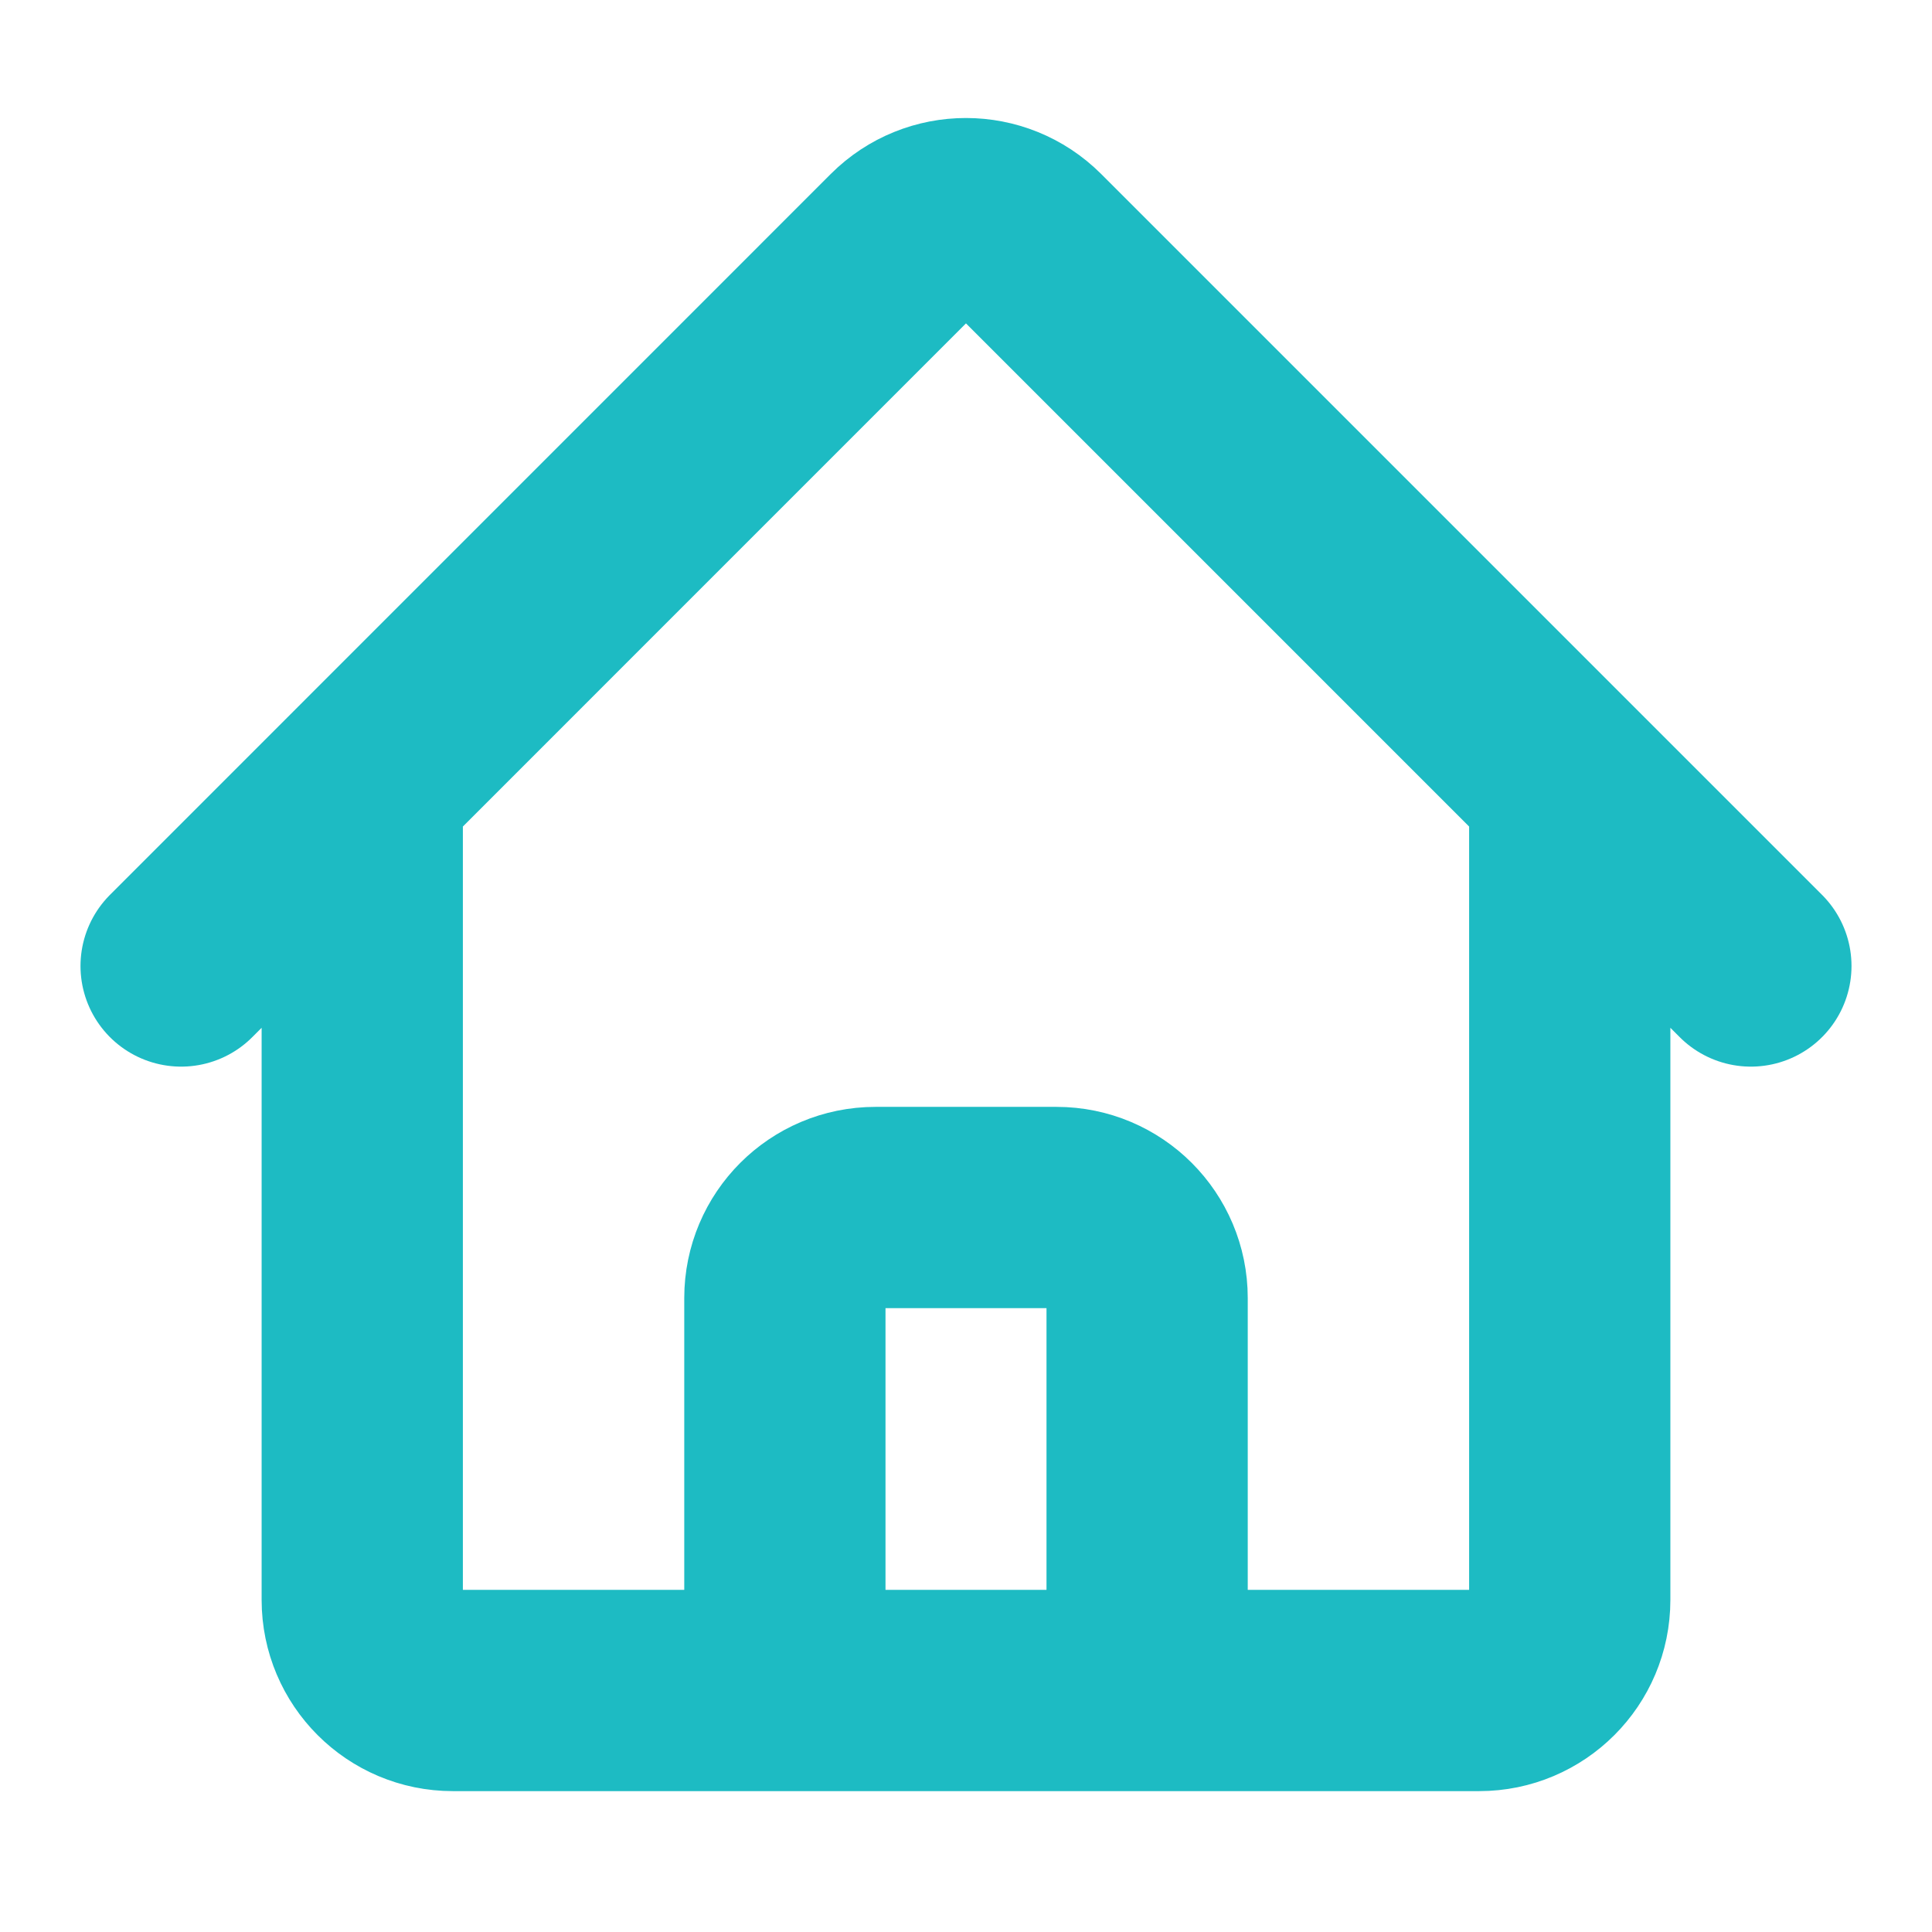
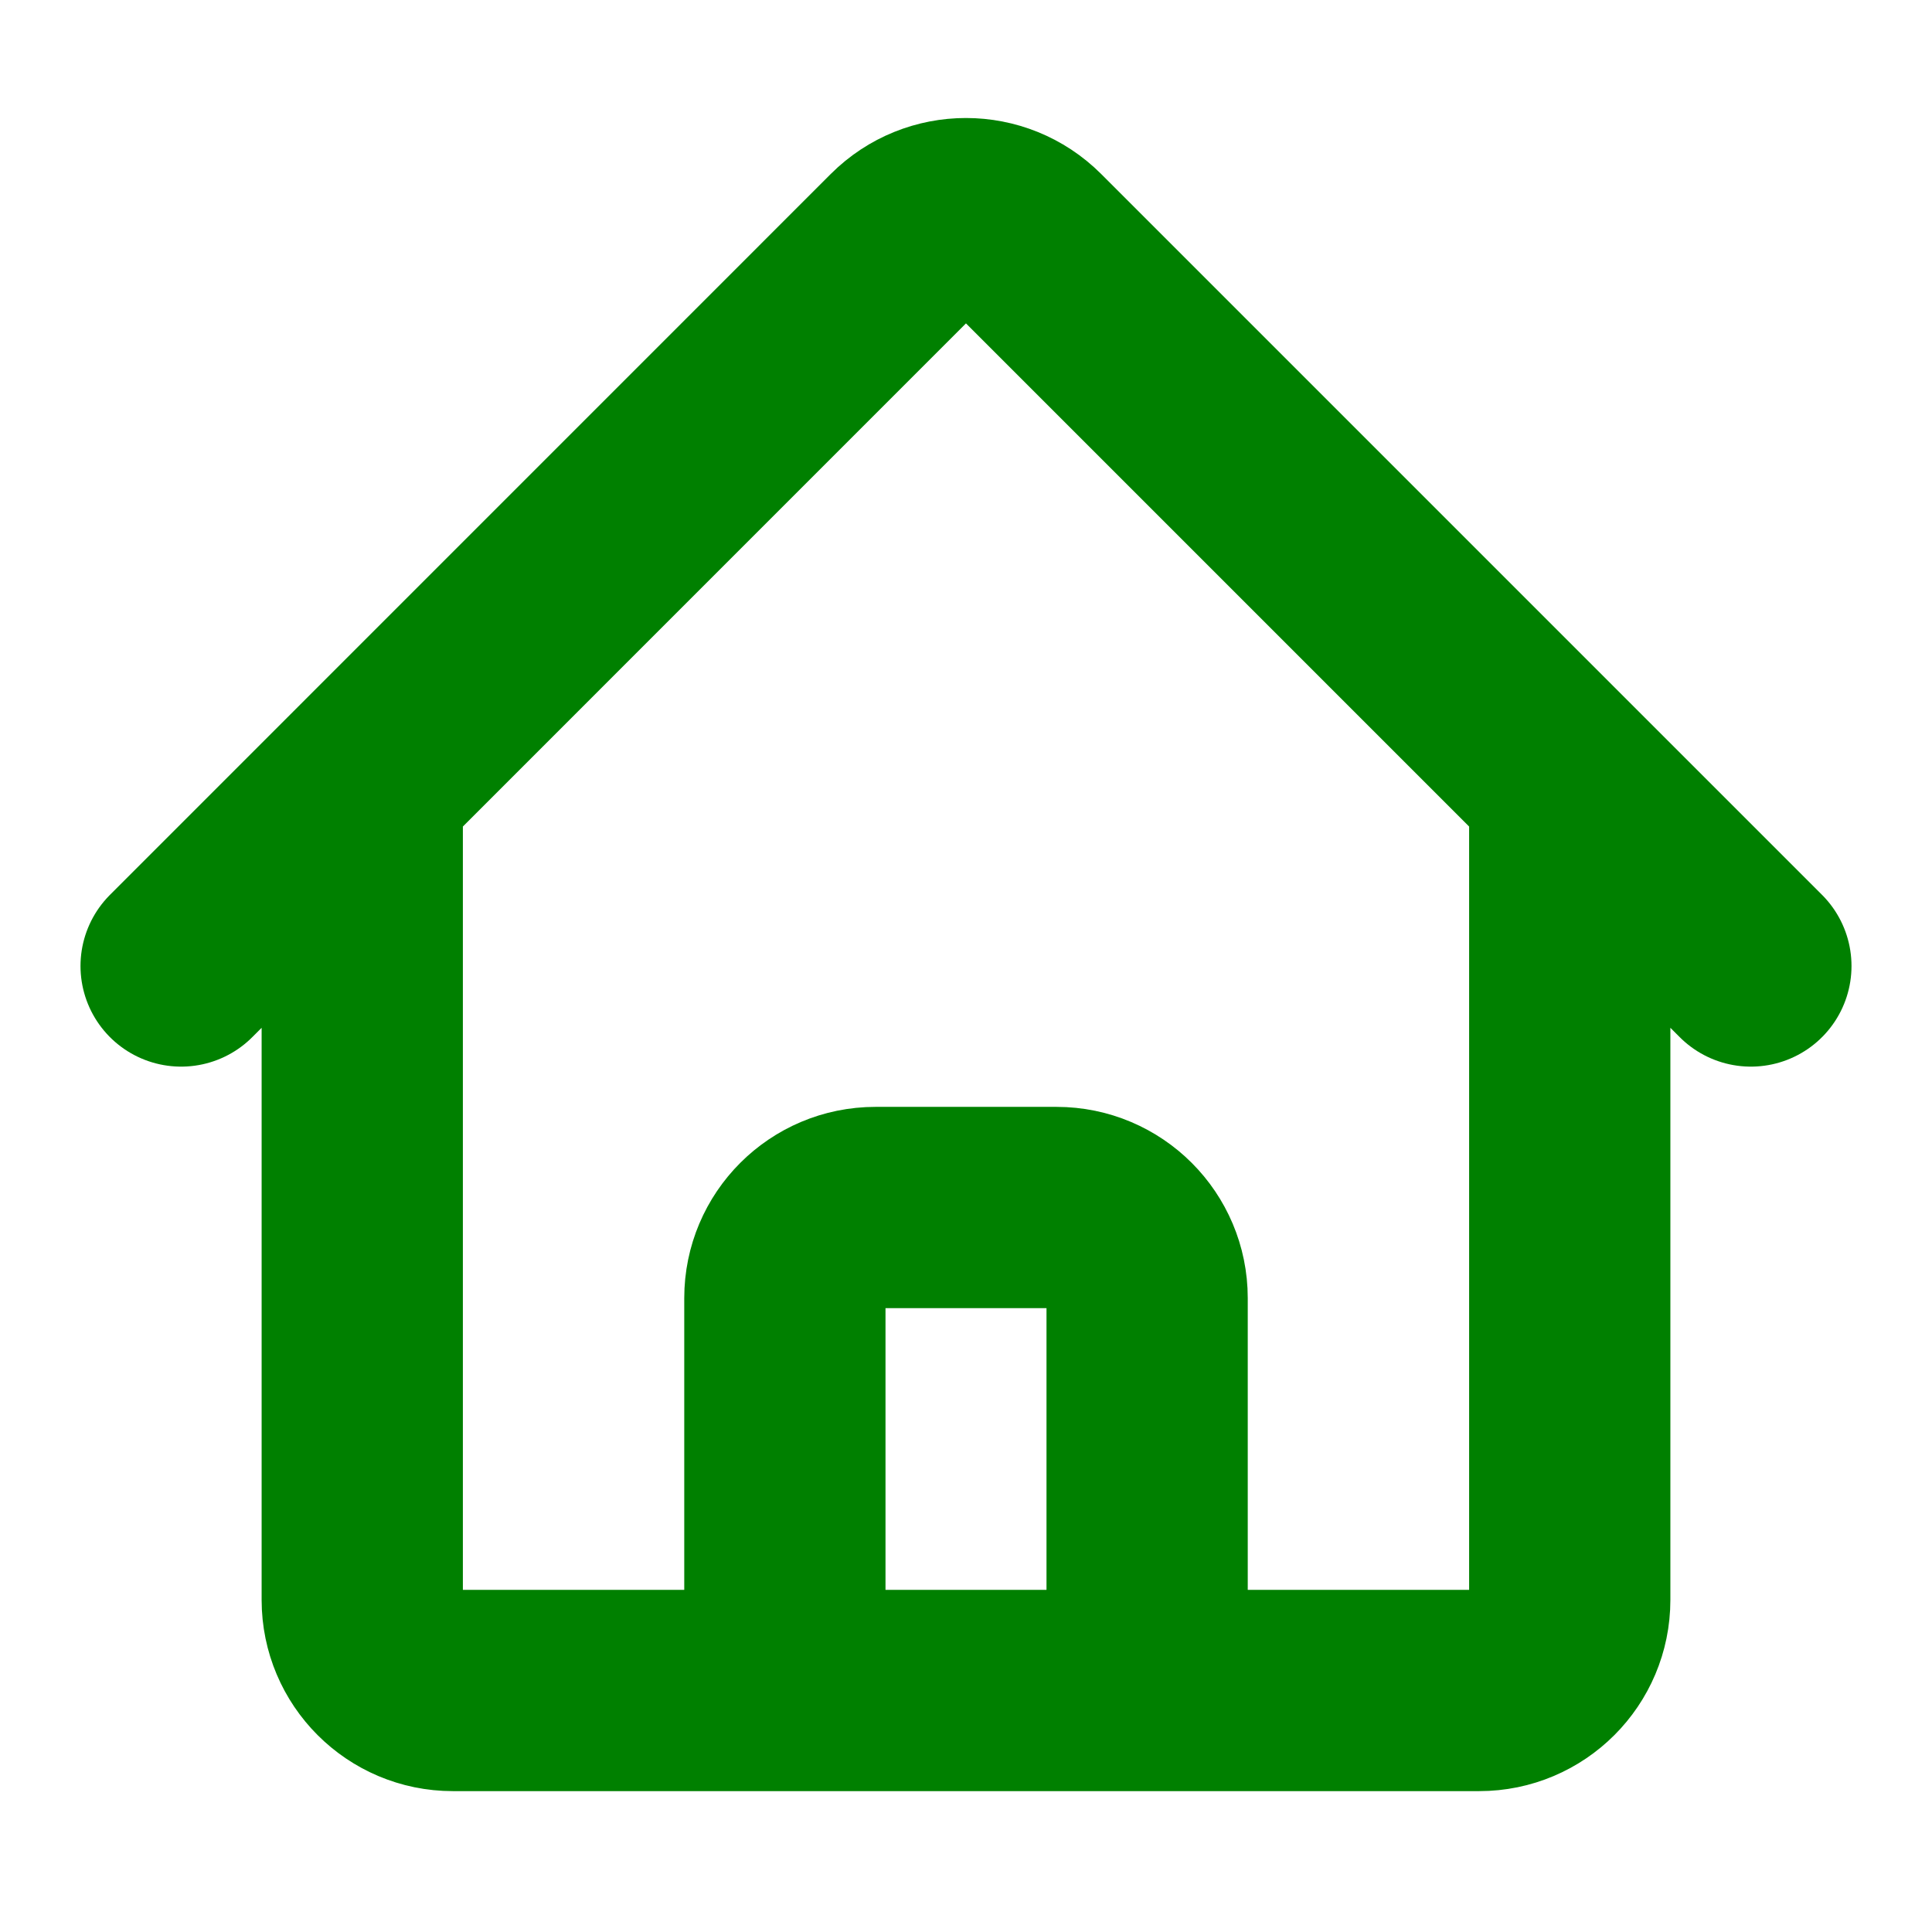
<svg xmlns="http://www.w3.org/2000/svg" width="24" height="24" fill="none">
-   <path stroke="#1DBBC3" stroke-linecap="round" stroke-linejoin="round" stroke-width="2.5" d="m2.25 12 8.954-8.955a1.126 1.126 0 0 1 1.591 0L21.75 12M4.5 9.75v10.125c0 .621.504 1.125 1.125 1.125H9.75v-4.875c0-.621.504-1.125 1.125-1.125h2.25c.621 0 1.125.504 1.125 1.125V21h4.125c.621 0 1.125-.504 1.125-1.125V9.75M8.25 21h8.25" />
+   <path stroke="green" stroke-linecap="round" stroke-linejoin="round" stroke-width="2.5" d="m2.25 12 8.954-8.955a1.126 1.126 0 0 1 1.591 0L21.75 12M4.5 9.75v10.125c0 .621.504 1.125 1.125 1.125H9.75v-4.875c0-.621.504-1.125 1.125-1.125h2.25c.621 0 1.125.504 1.125 1.125V21h4.125c.621 0 1.125-.504 1.125-1.125V9.75M8.25 21h8.25" />
</svg>
